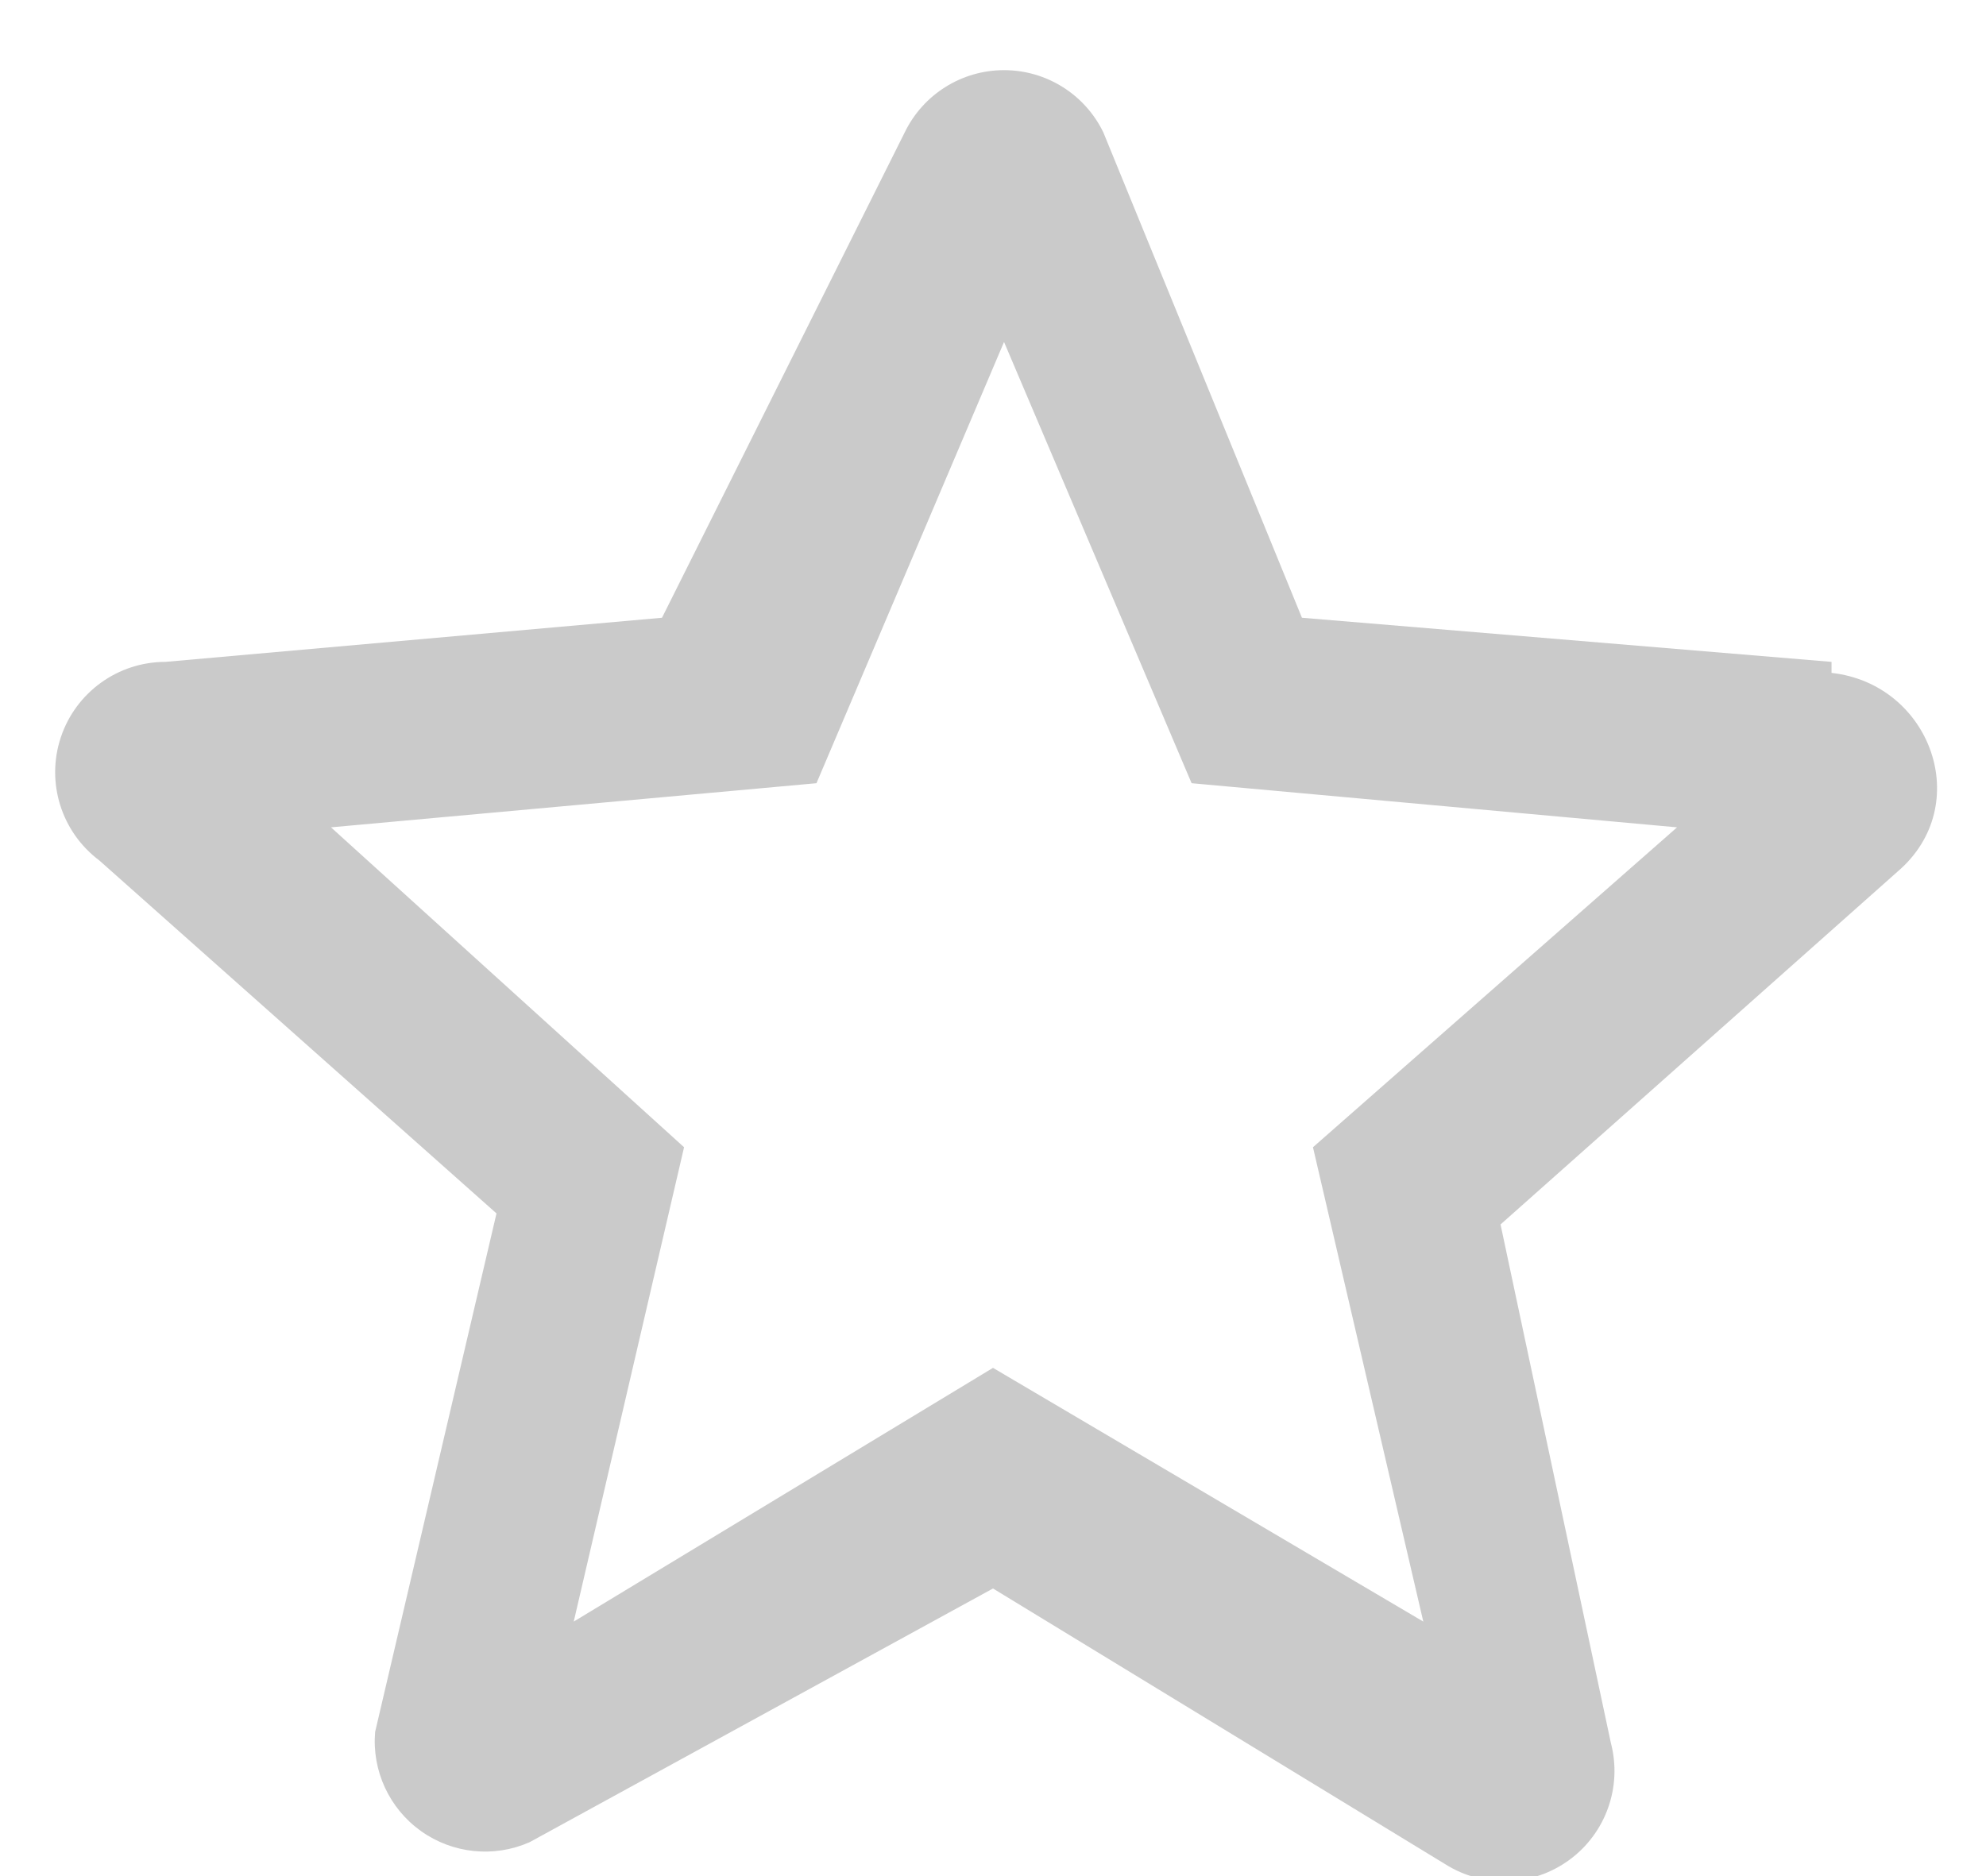
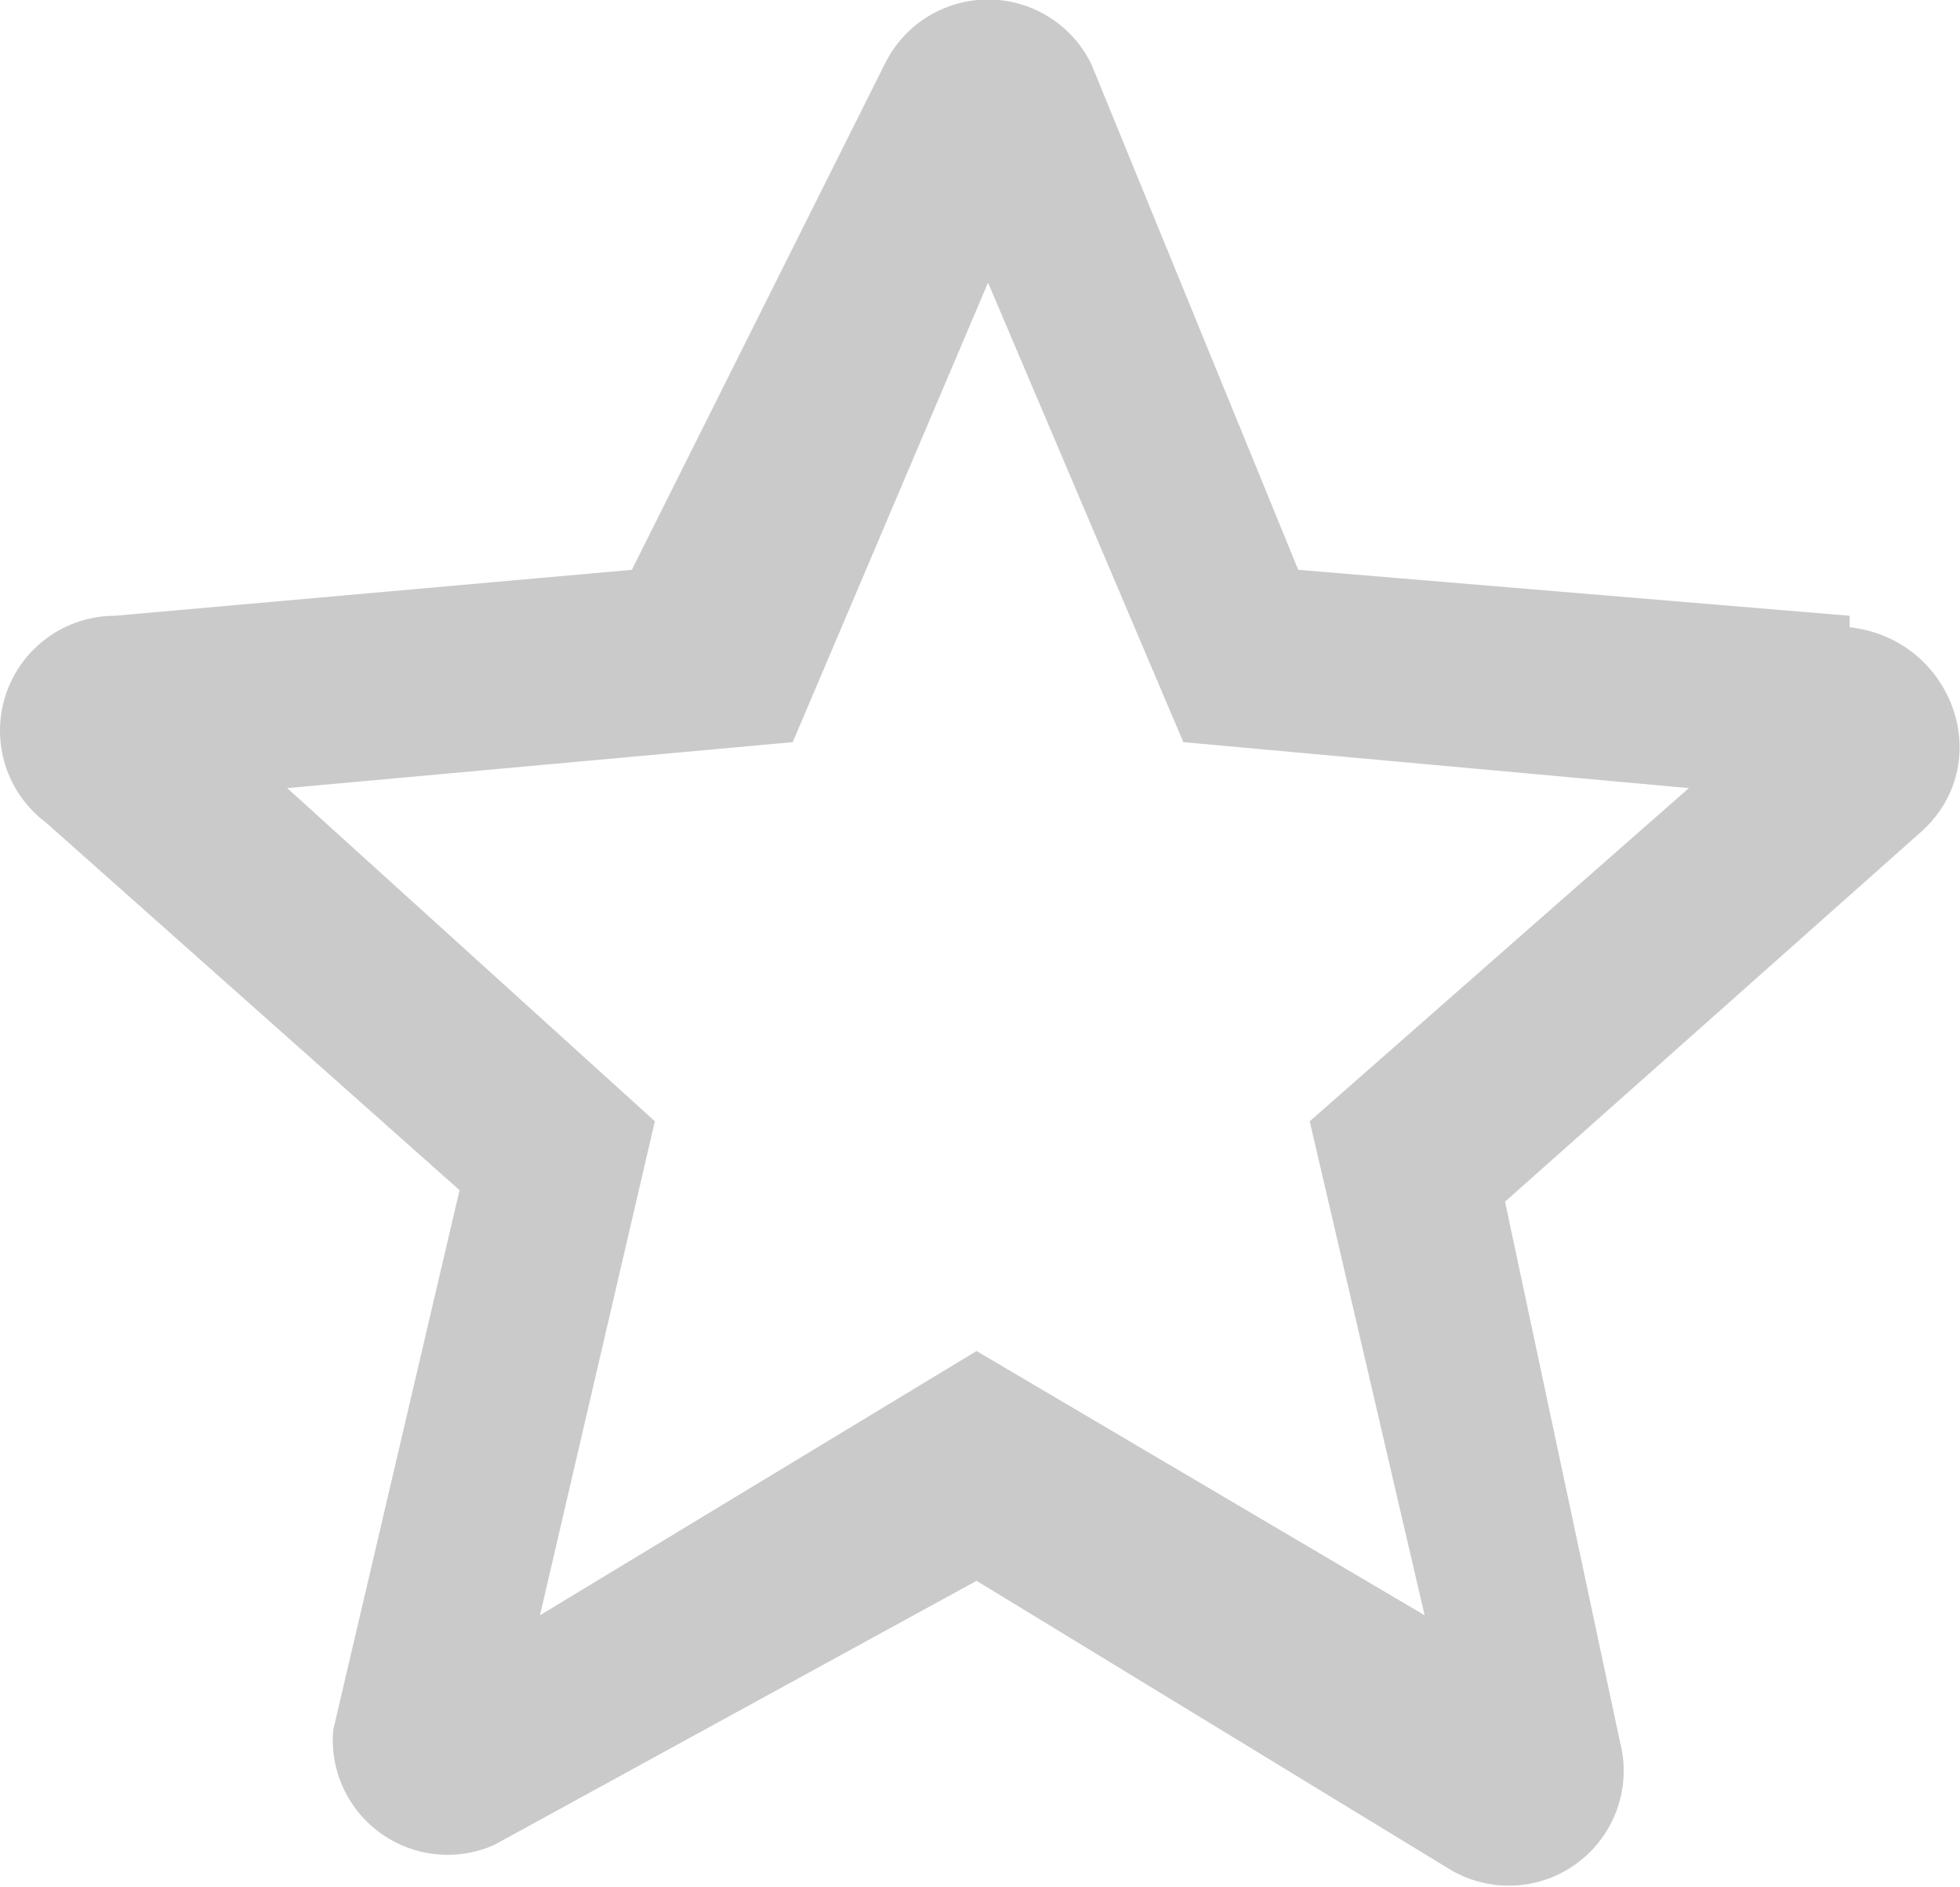
- <svg xmlns="http://www.w3.org/2000/svg" viewBox="0 0 18 17">
+ <svg xmlns="http://www.w3.org/2000/svg" viewBox="0.5 0.64 17.06 16.42">
  <path fill="#CACACA" fill-rule="evenodd" d="M16.6 6l-4.8-.4L10 1.2a1 1 0 00-1.8 0L6 5.6 1.5 6a1 1 0 00-.6 1.8L4.5 11l-1.1 4.7a1 1 0 001.4 1L9 14.4l4.1 2.5a1 1 0 001.5-1.1l-1-4.7 3.6-3.2c.7-.6.3-1.7-.6-1.8zM9 12.4l-3.8 2.3 1-4.3L3 7.5l4.4-.4 1.7-4 1.7 4 4.4.4-3.3 2.9 1 4.3L9 12.4z" />
</svg>
